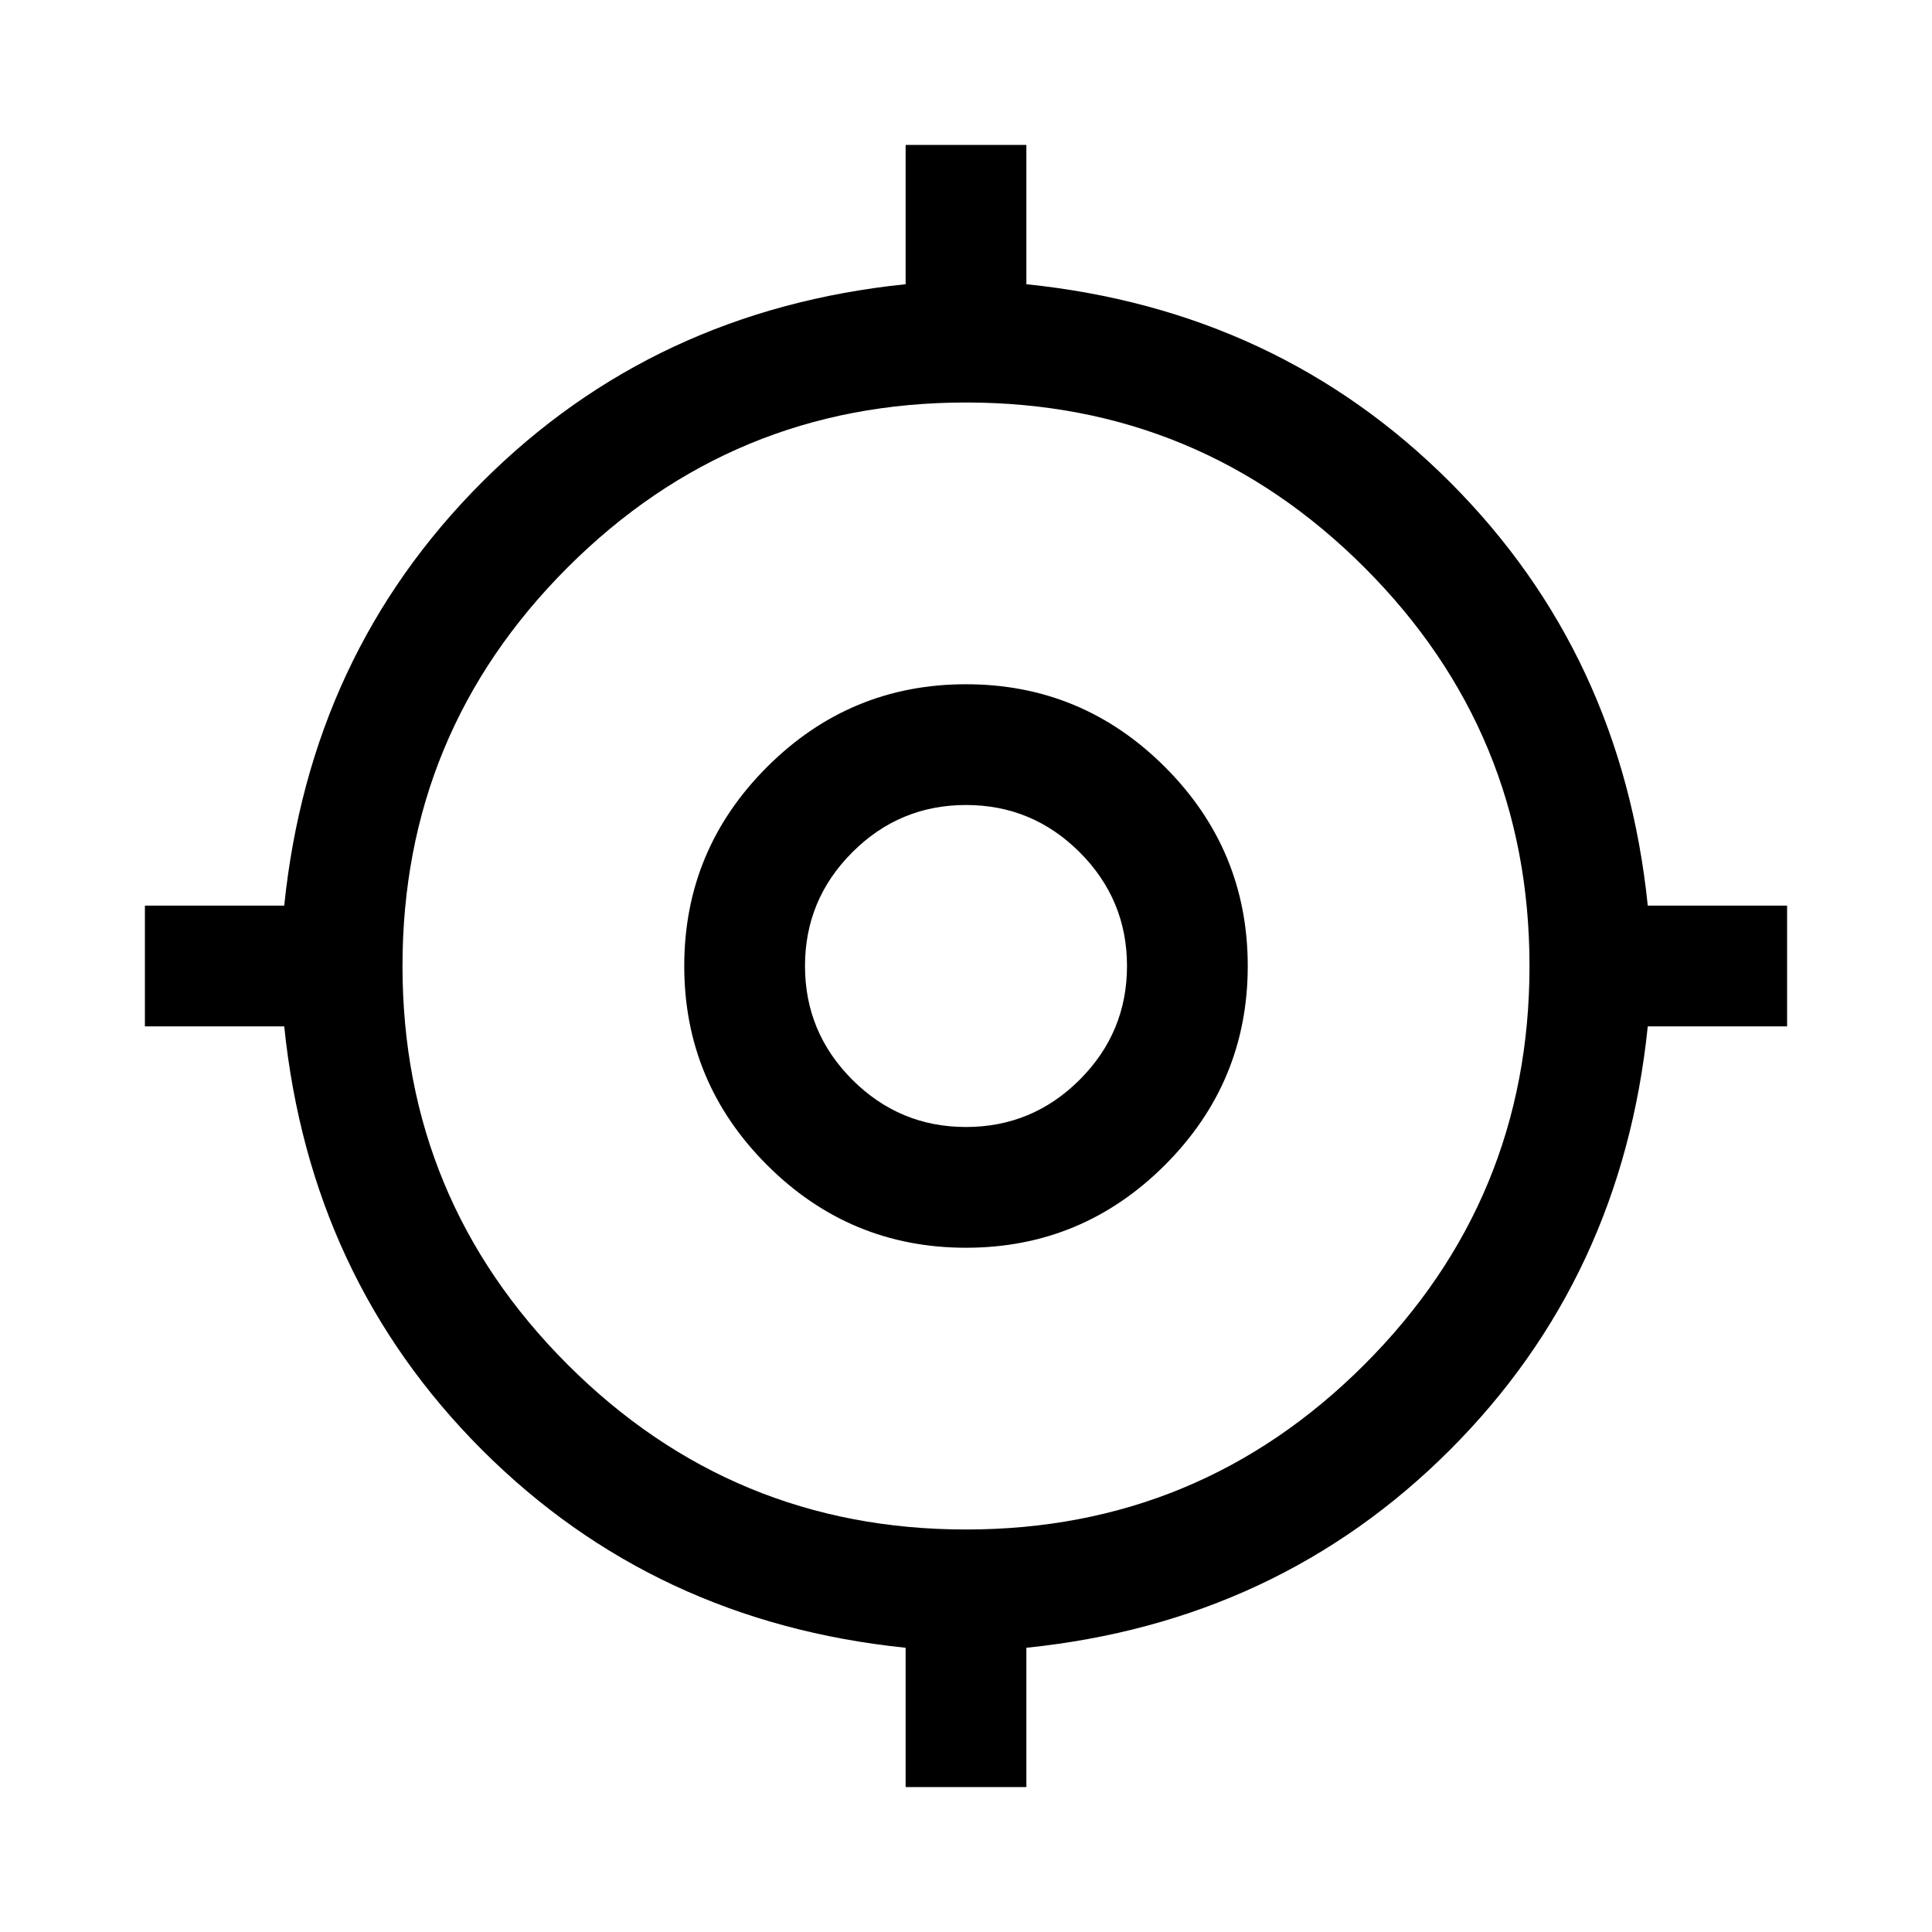
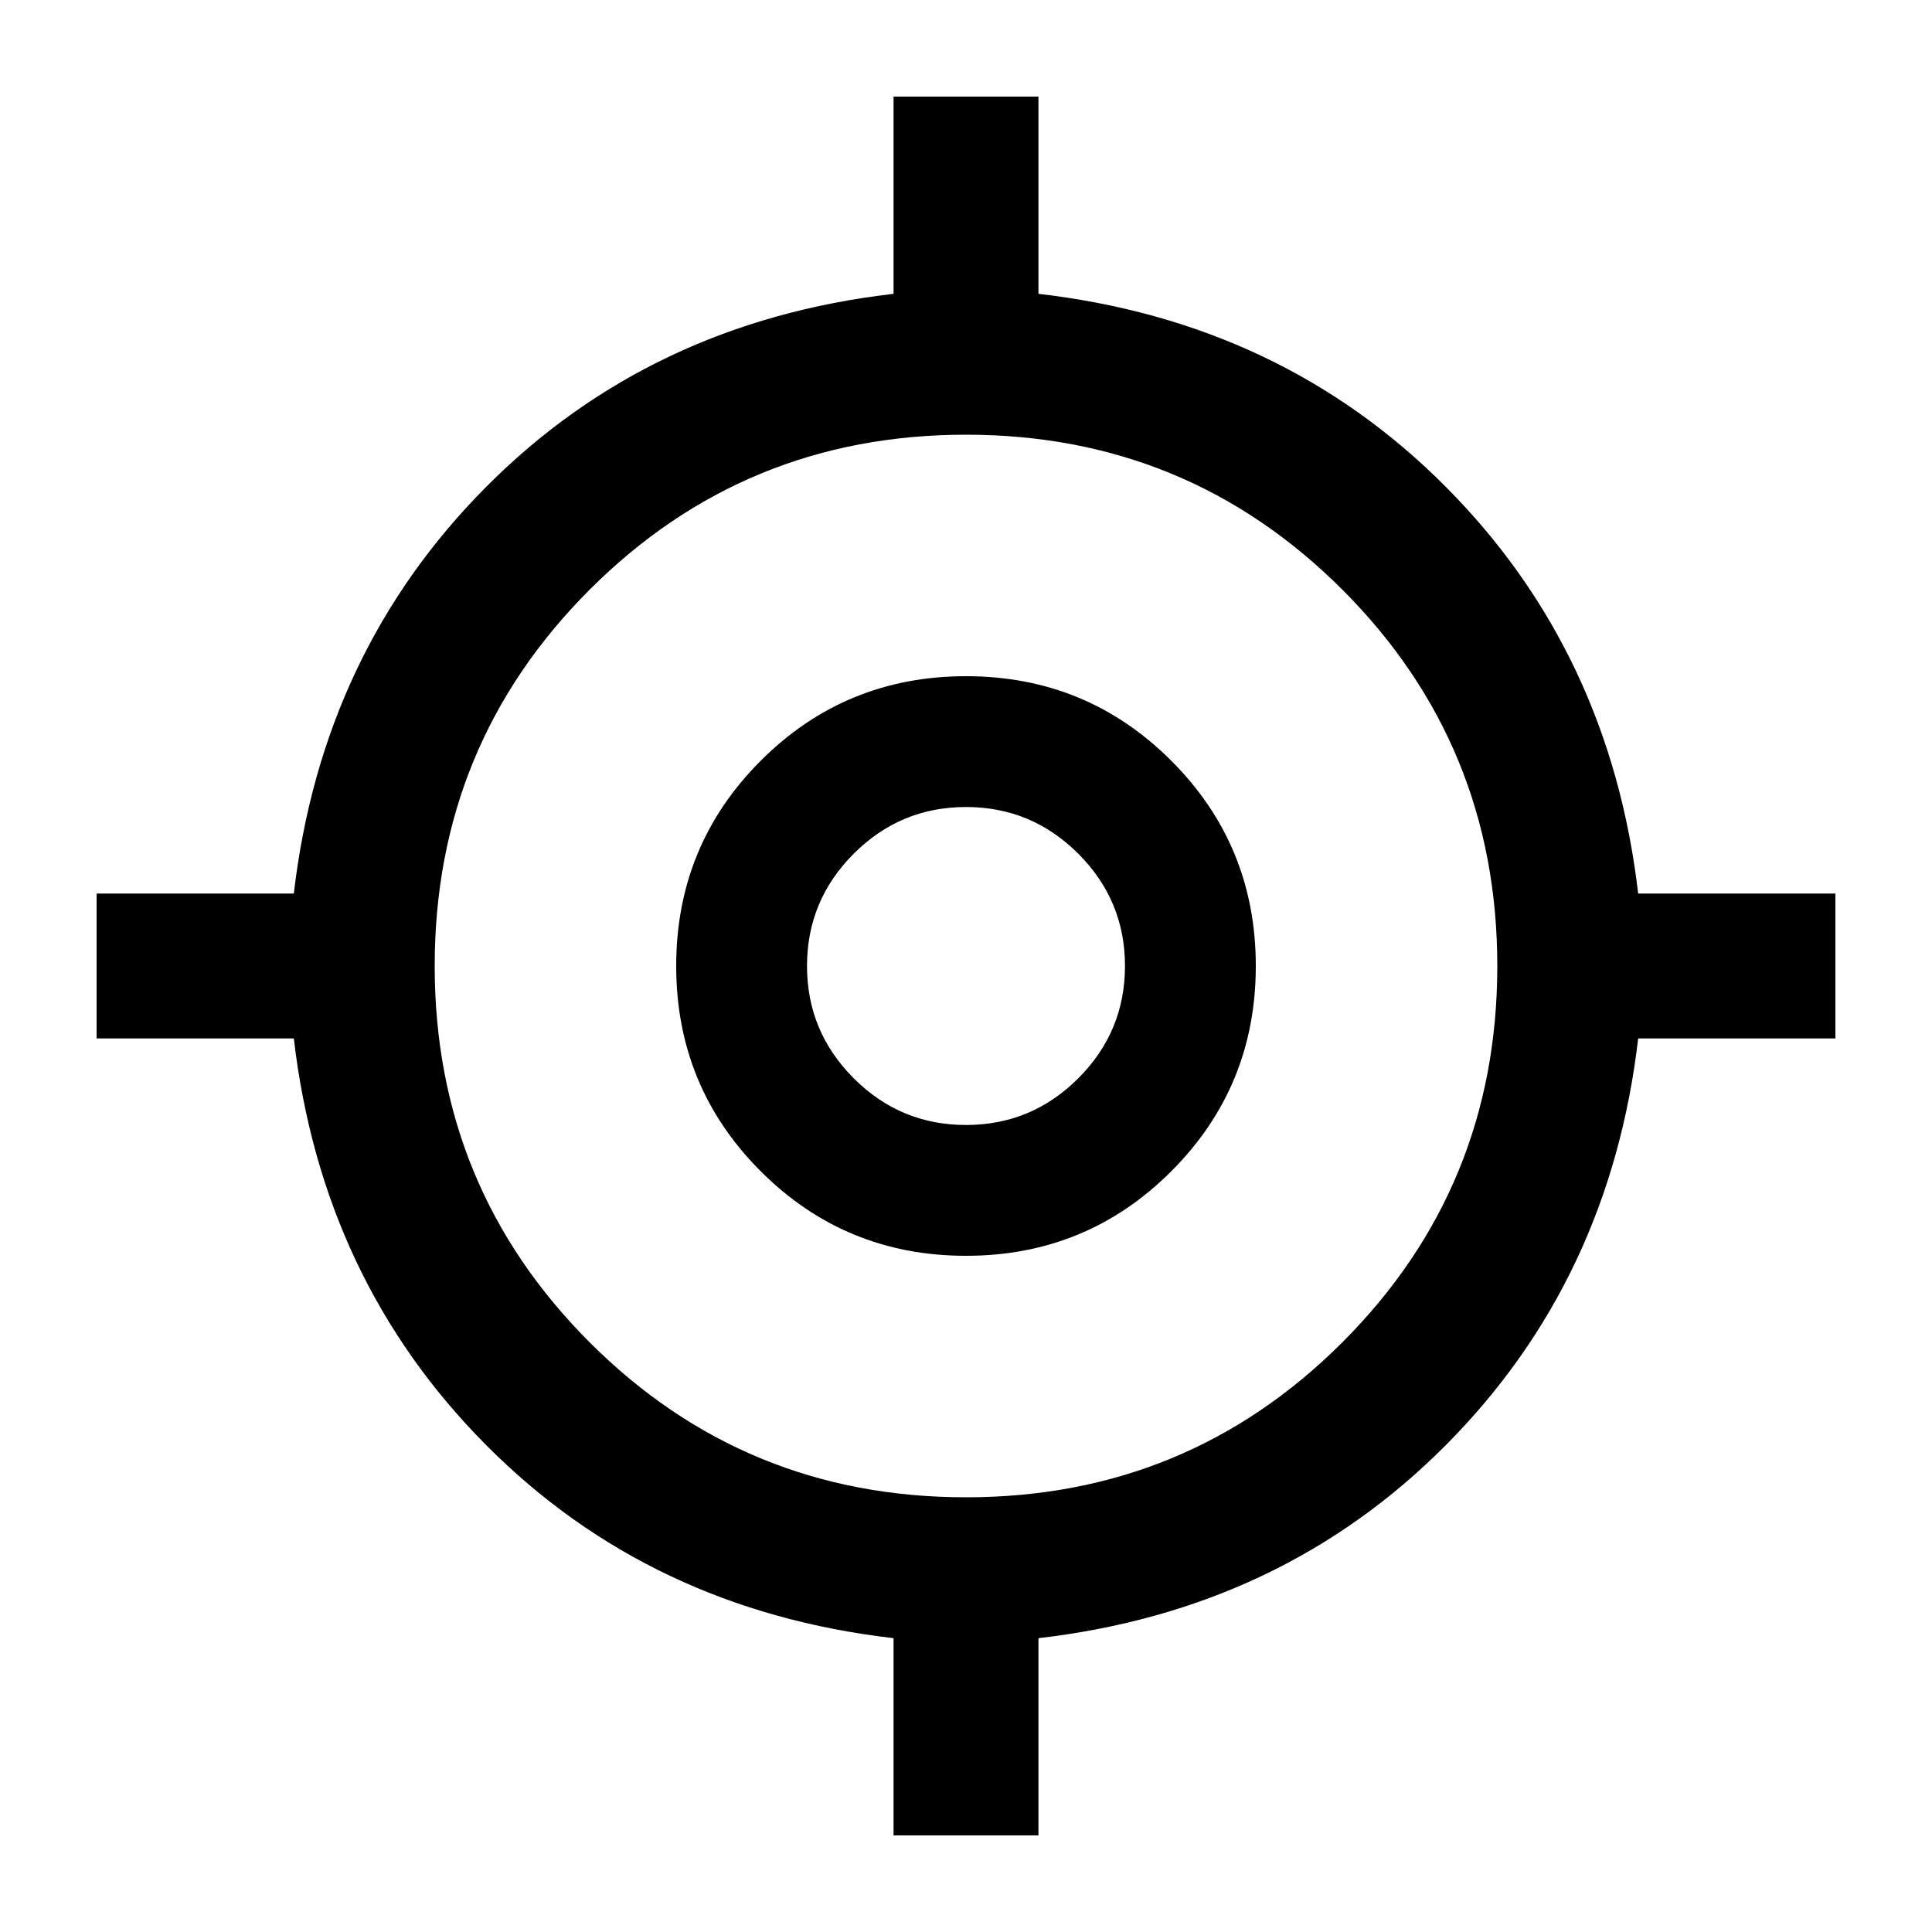
- <svg xmlns="http://www.w3.org/2000/svg" height="24" viewBox="0 -960 960 960" width="24">
-   <path d="M450.001-72.002v-69.23q-125-12.846-210.462-98.307-85.461-85.462-98.307-210.462h-69.23v-59.998h69.23q12.846-125 98.307-210.462 85.462-85.461 210.462-98.307v-69.23h59.998v69.23q125 12.846 210.462 98.307 85.461 85.462 98.307 210.462h69.23v59.998h-69.23q-12.846 125-98.307 210.462-85.462 85.461-210.462 98.307v69.23h-59.998ZM480-200q116 0 198-82t82-198q0-116-82-198t-198-82q-116 0-198 82t-82 198q0 116 82 198t198 82Zm0-140.001q-57.749 0-98.874-41.125-41.125-41.125-41.125-98.874 0-57.749 41.125-98.874 41.125-41.125 98.874-41.125 57.749 0 98.874 41.125 41.125 41.125 41.125 98.874 0 57.749-41.125 98.874-41.125 41.125-98.874 41.125ZM480-400q33 0 56.5-23.5T560-480q0-33-23.5-56.5T480-560q-33 0-56.5 23.5T400-480q0 33 23.5 56.5T480-400Zm0-80Z" />
+ <svg xmlns="http://www.w3.org/2000/svg" height="20" viewBox="0 -960 960 960" width="20">
+   <path d="M444-48v-98q-121-14-202.5-96T146-444H48v-72h98q14-120 95.5-202T444-814v-98h72v98q121 14 202.5 96T814-516h98v72h-98q-14 120-95.5 202T516-146v98h-72Zm36-168q110 0 187-77t77-187q0-110-77-187t-187-77q-110 0-187 77t-77 187q0 110 77 187t187 77Zm0-120q-60 0-102-42t-42-102q0-60 42-102t102-42q60 0 102 42t42 102q0 60-42 102t-102 42Zm0-65q32.588 0 55.794-23.206Q559-447.413 559-480q0-32.588-23.206-55.794Q512.588-559 480-559q-32.587 0-55.794 23.206Q401-512.588 401-480q0 32.587 23.206 55.794Q447.413-401 480-401Zm1-80Z" />
</svg>
